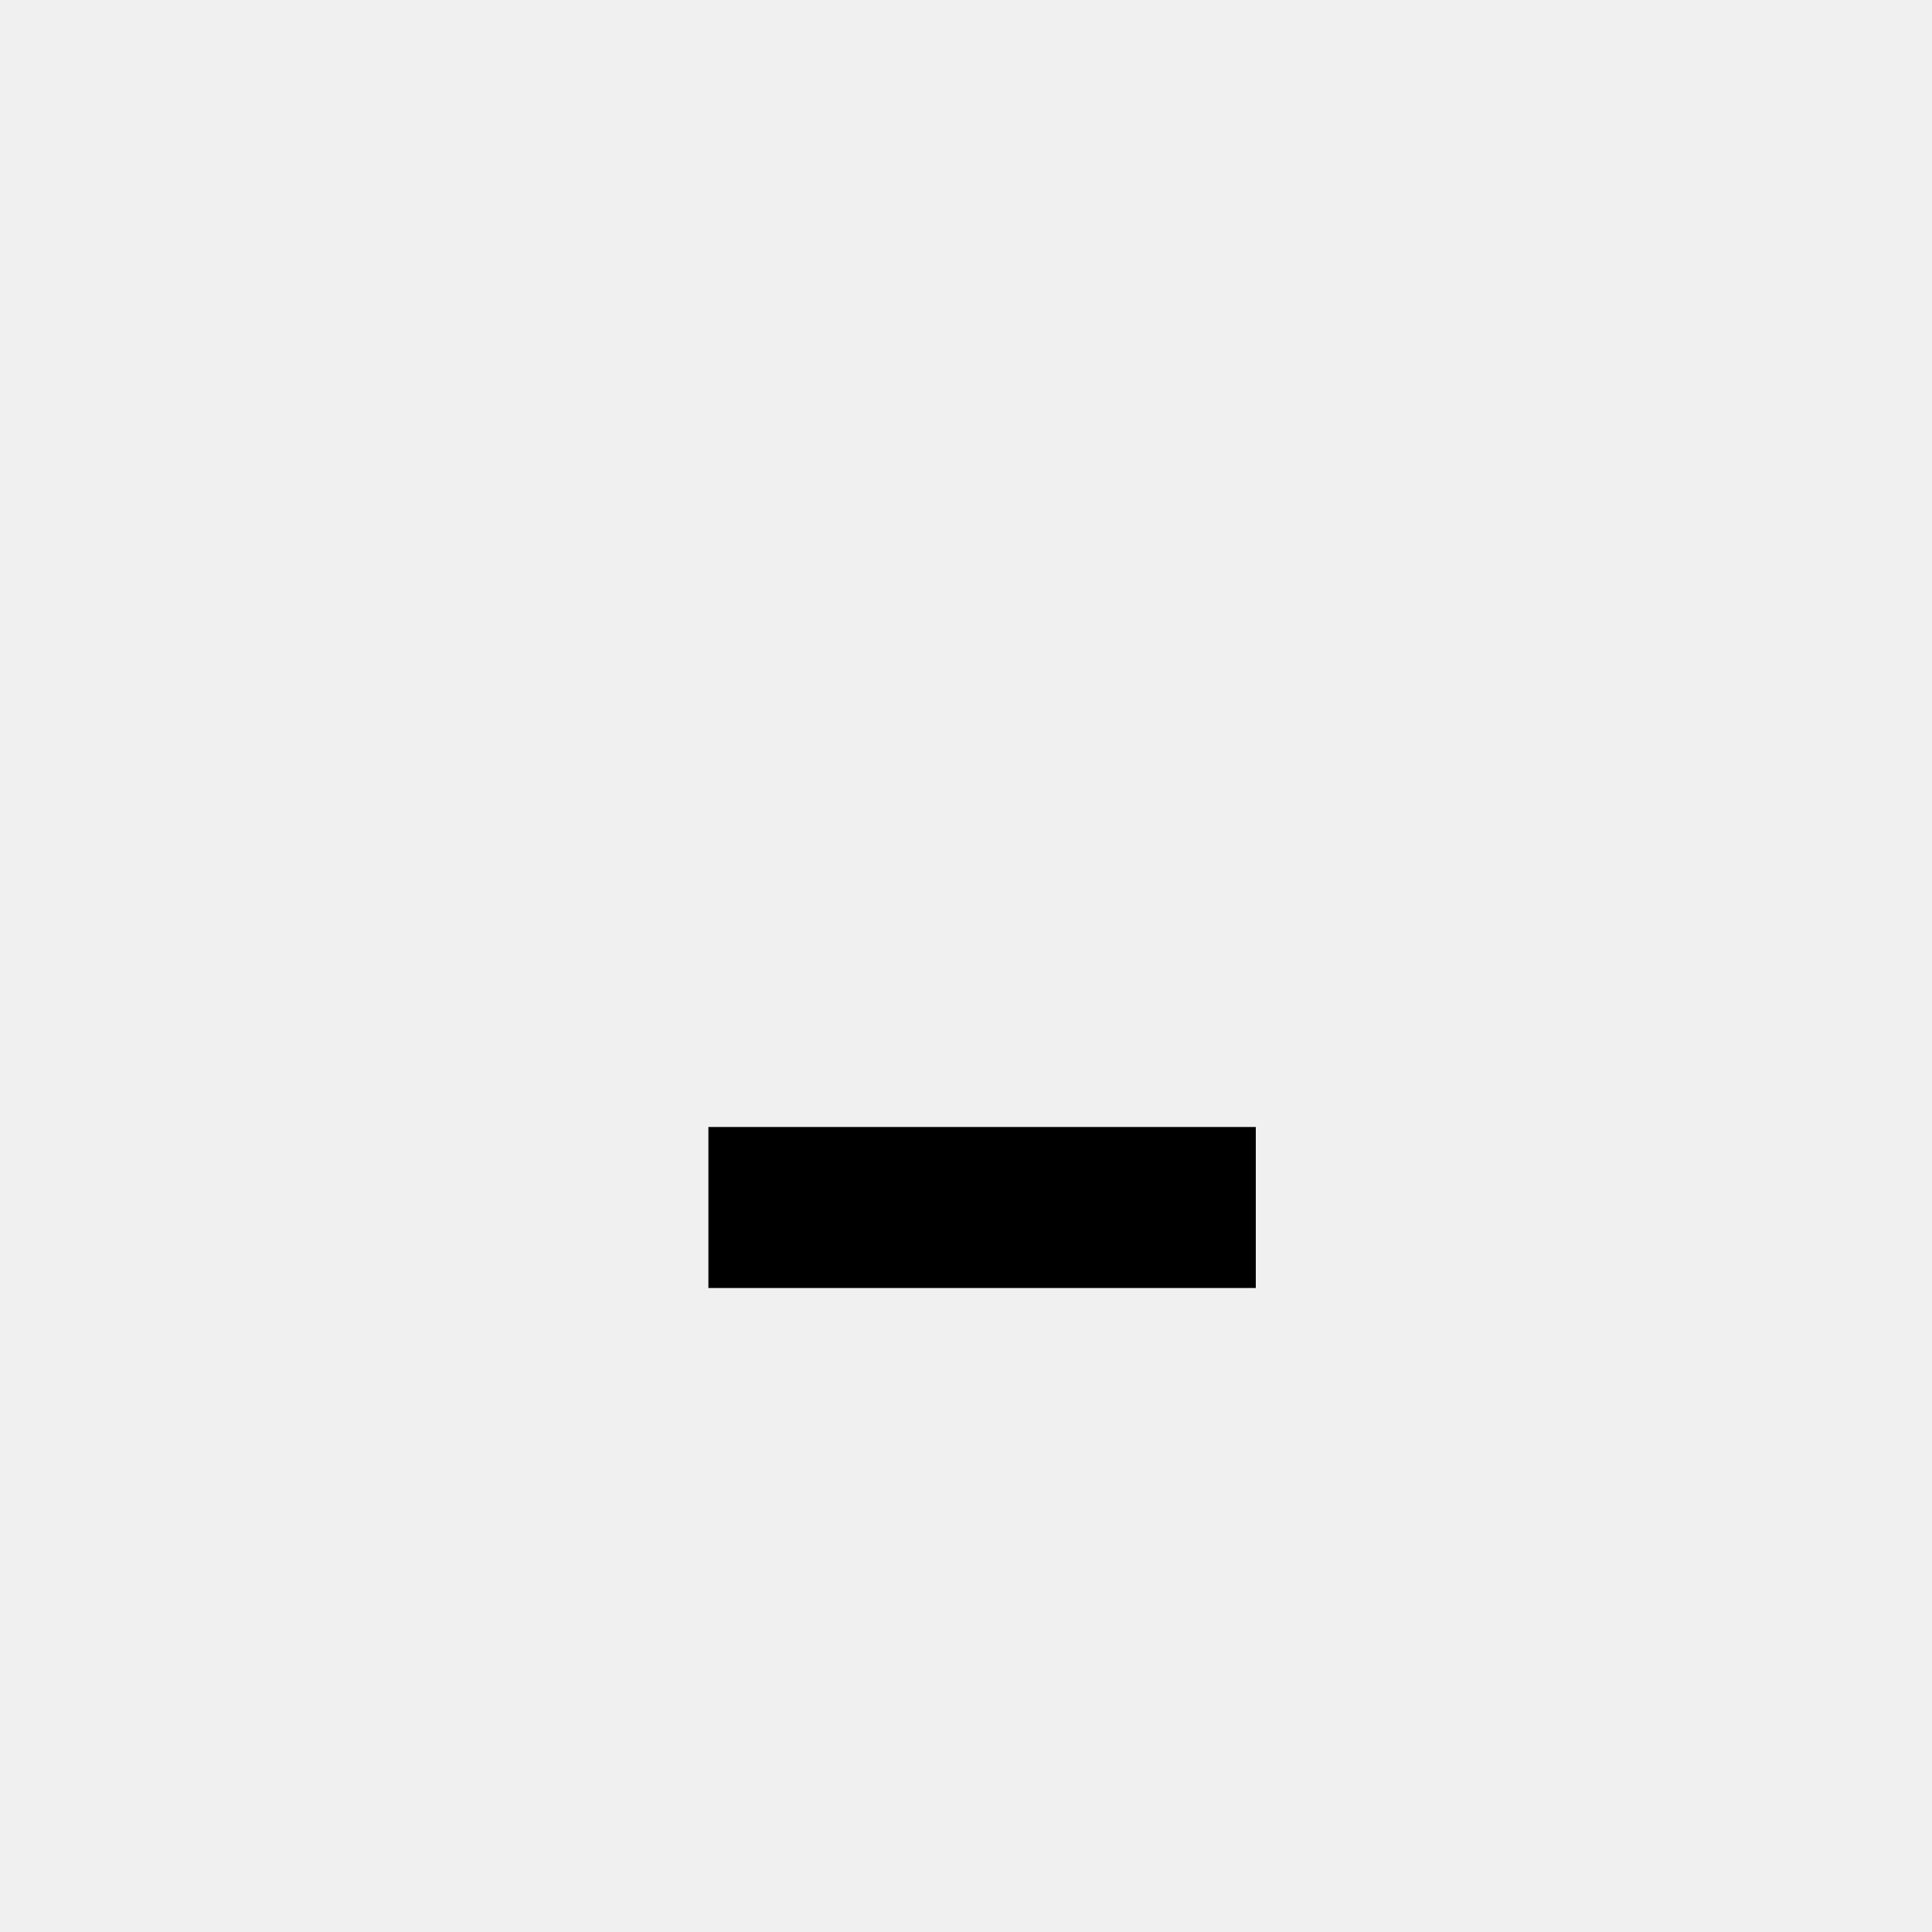
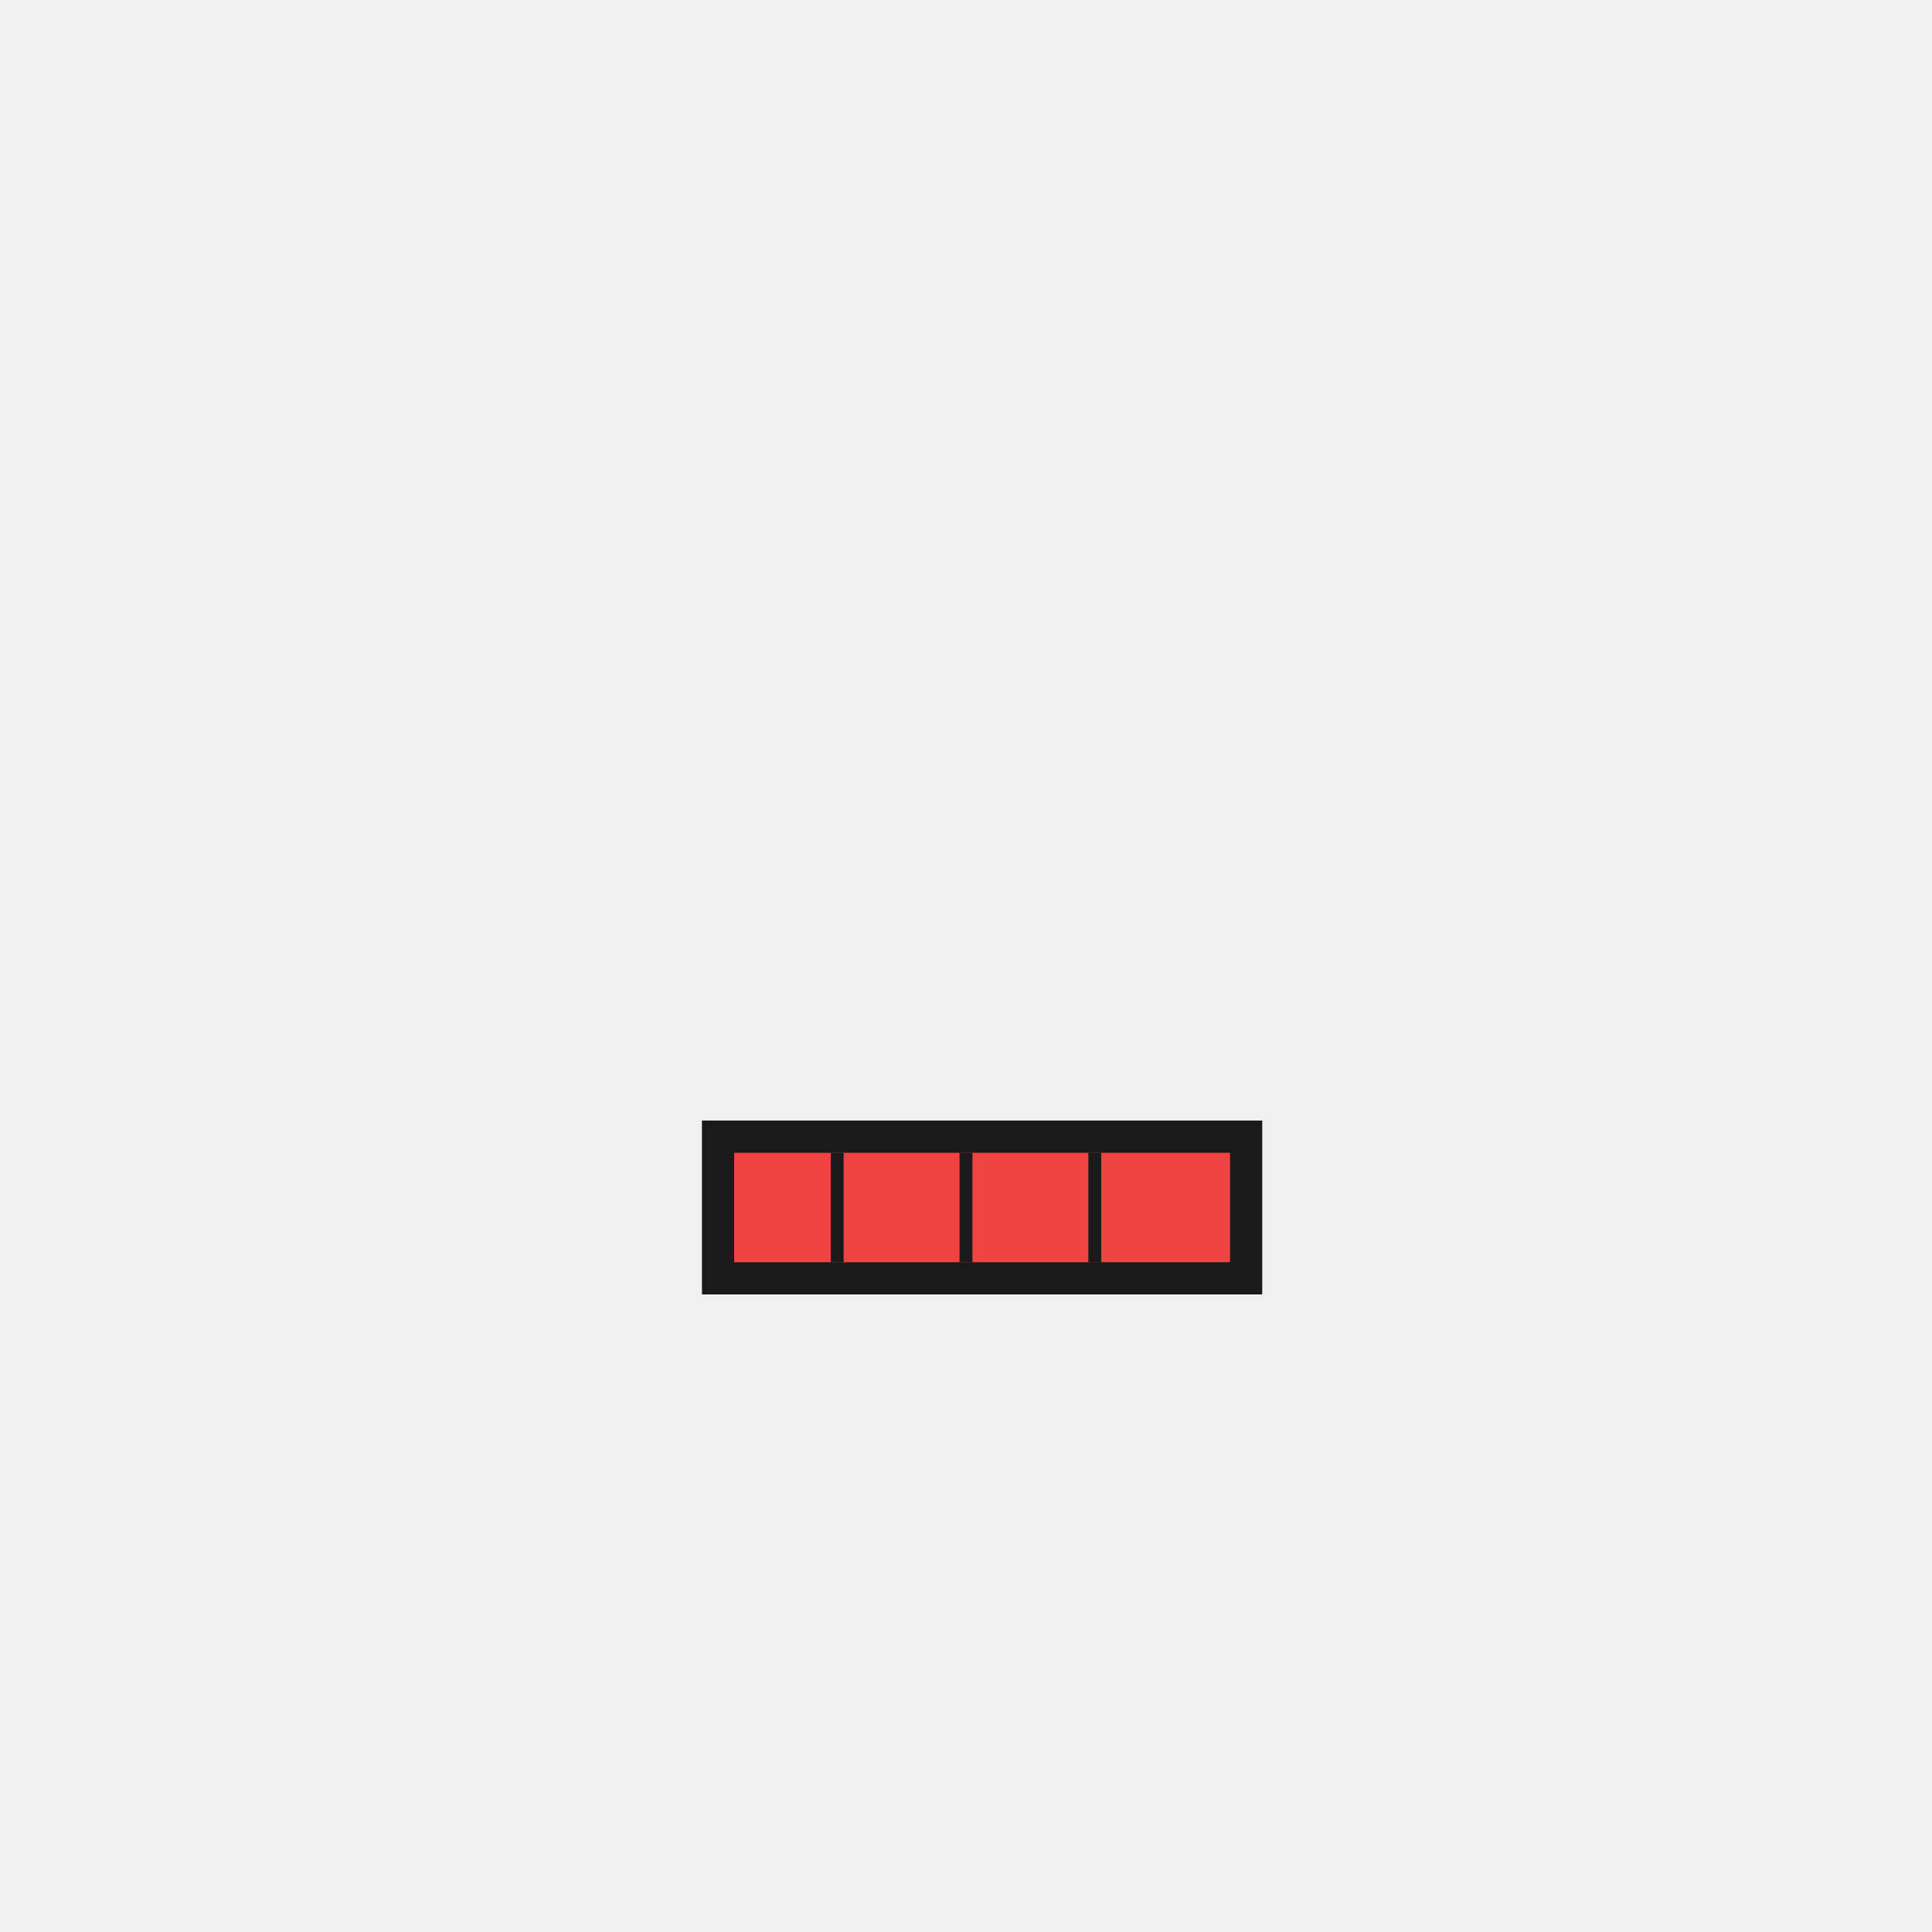
<svg xmlns="http://www.w3.org/2000/svg" viewBox="0 0 300 300">
+   <style>
+     .outline { fill: #1a1a1a; stroke: #1a1a1a; stroke-width: 2; }
+     .fill { fill: #ffffff; stroke: none; }
+     .highlight { fill: #4ade80; opacity: 0.5; stroke: none; }
+     .shadow { fill: #d1d5db; opacity: 0.4; stroke: none; }
+     .neck { fill: #9ca3af; stroke: #6b7280; stroke-width: 2; }
+     .rivet { fill: #1a1a1a; stroke: none; }
+     .accent { fill: #ef4444; stroke: none; }
+     .accent-stroke { stroke: #ef4444; fill: none; }
+     .accent2 { fill: #3b82f6; stroke: none; }
+     .accent2-stroke { stroke: #3b82f6; fill: none; }
+     line.outline { fill: none; stroke: #1a1a1a; }
+   </style>
  <g class="mouth">
    <path class="outline" d="M 110 175 L 195 175 L 195 200 L 110 200 Z" />
    <path class="accent" d="M 114 179 L 191 179 L 191 196 L 114 196 Z" />
    <line class="outline" x1="130" y1="179" x2="130" y2="196" stroke-width="2" />
    <line class="outline" x1="150" y1="179" x2="150" y2="196" stroke-width="2" />
    <line class="outline" x1="170" y1="179" x2="170" y2="196" stroke-width="2" />
  </g>
</svg>
